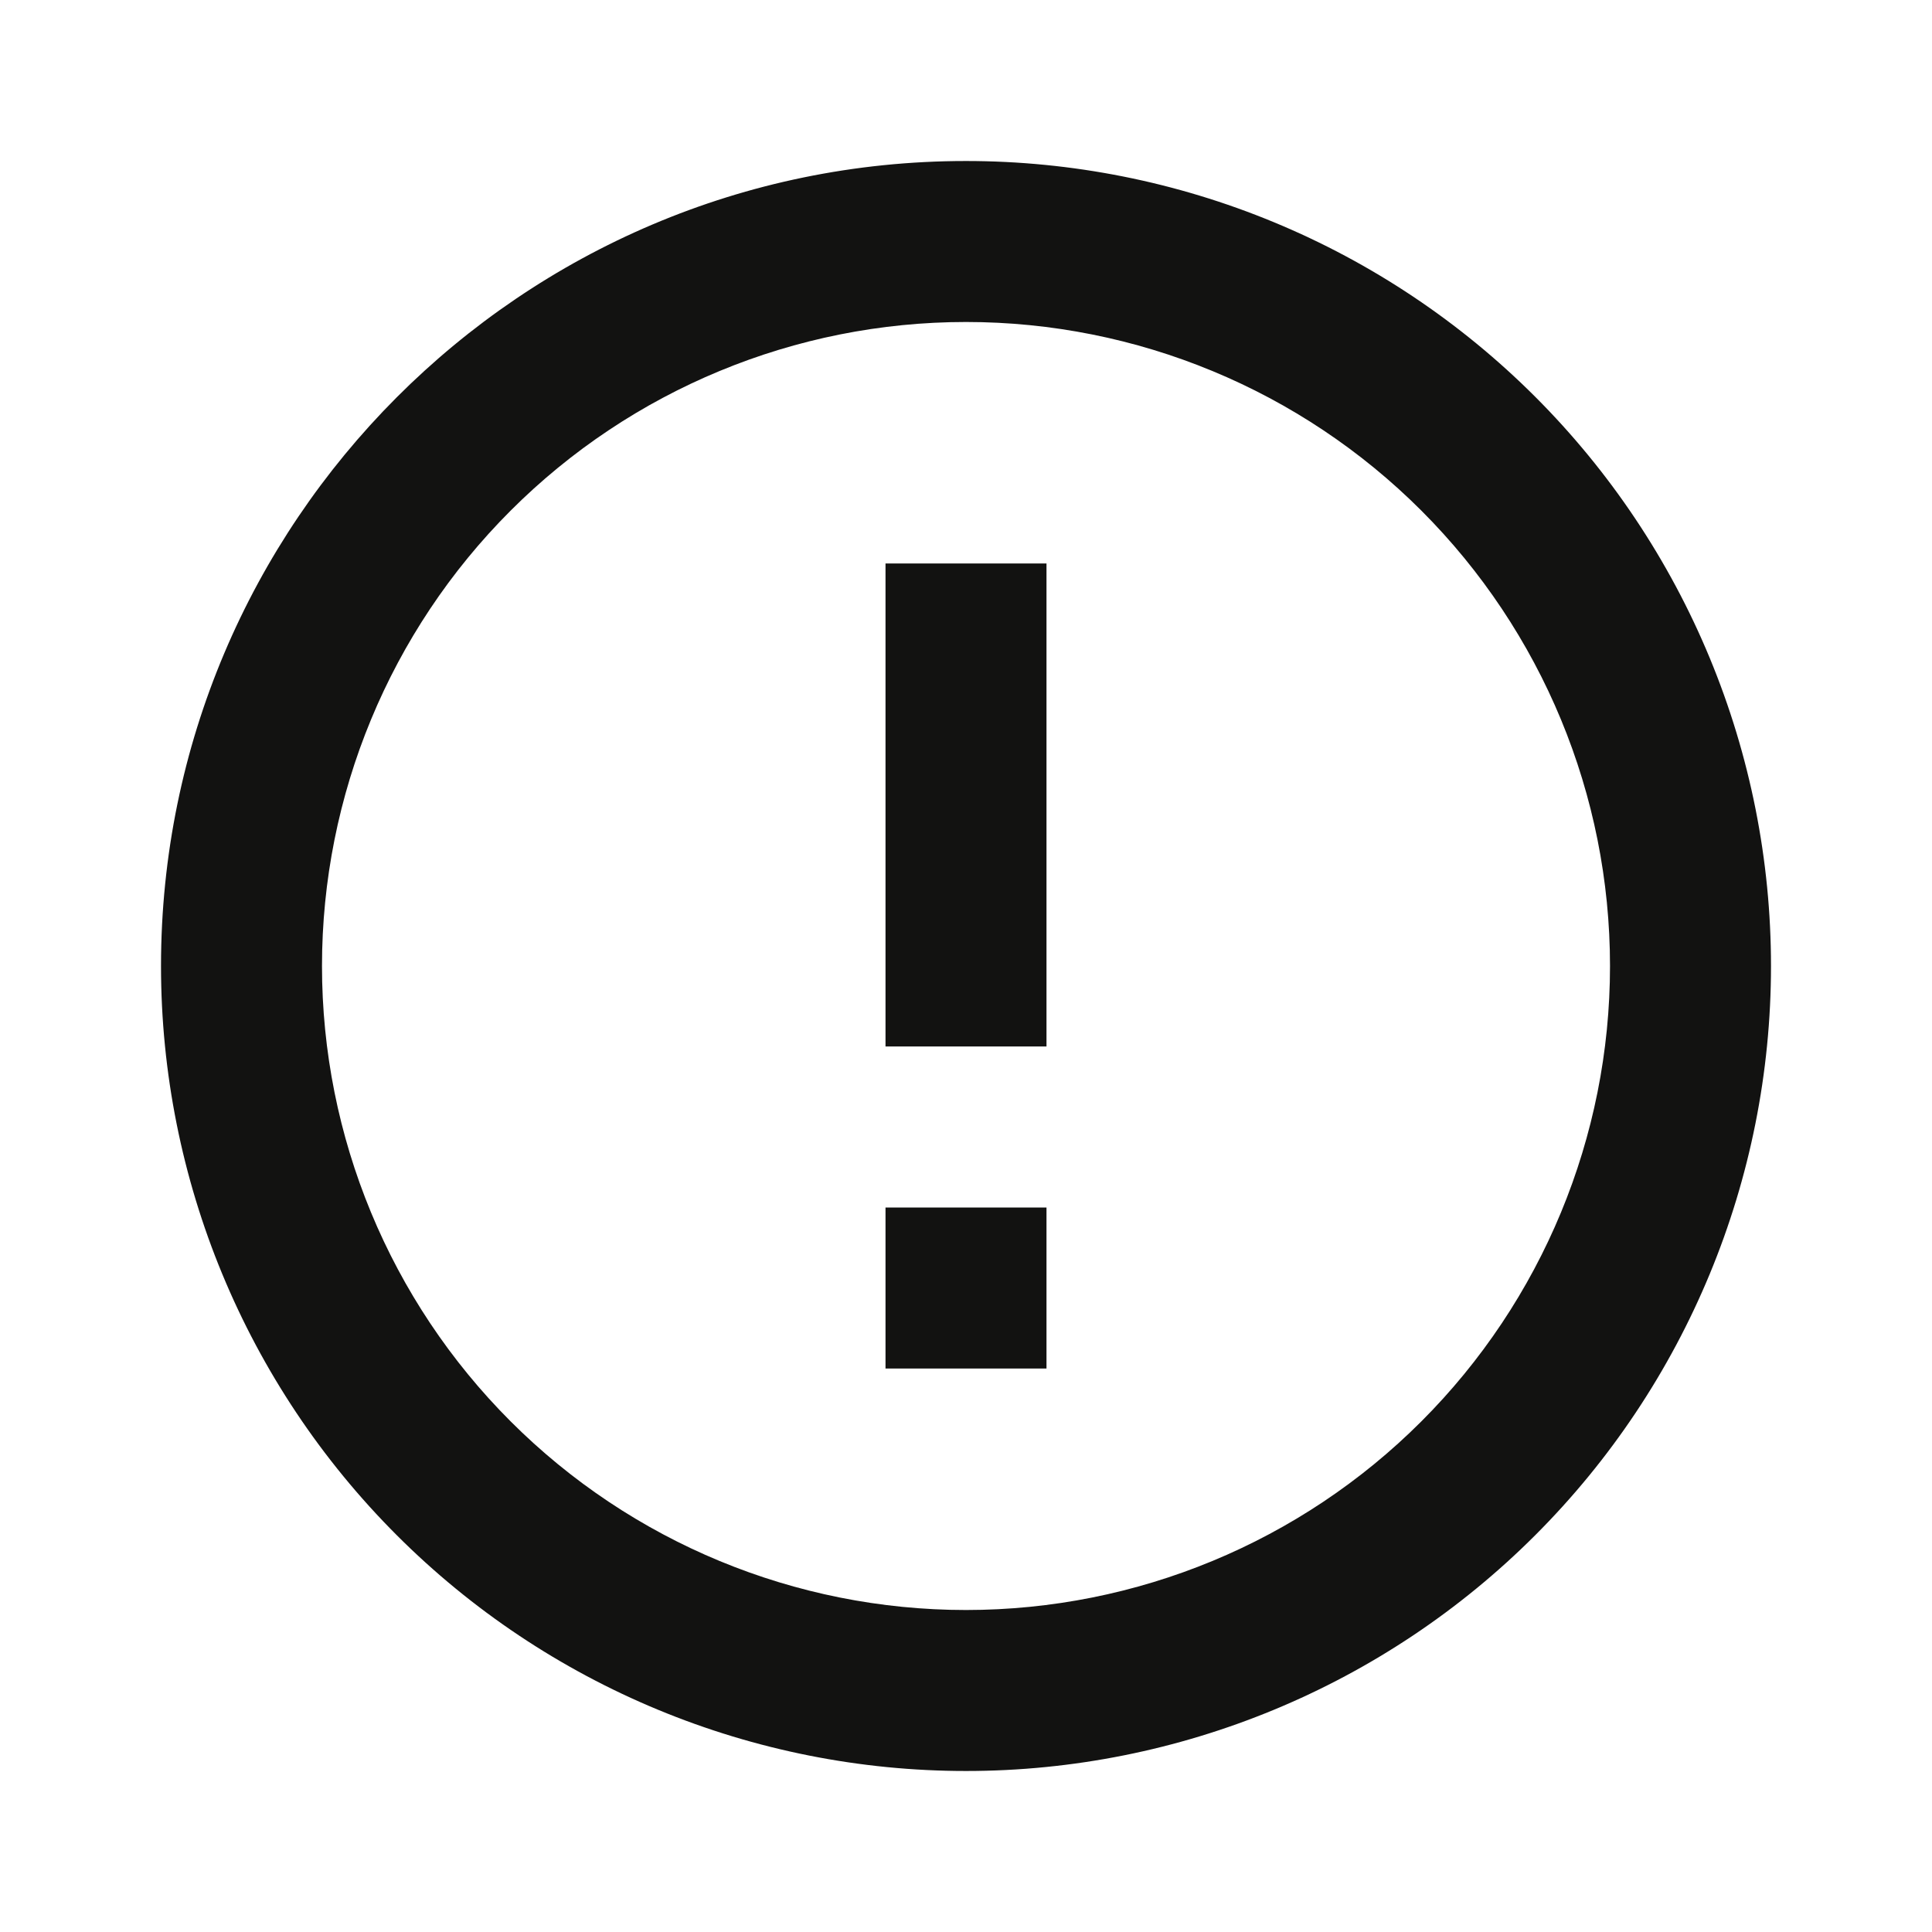
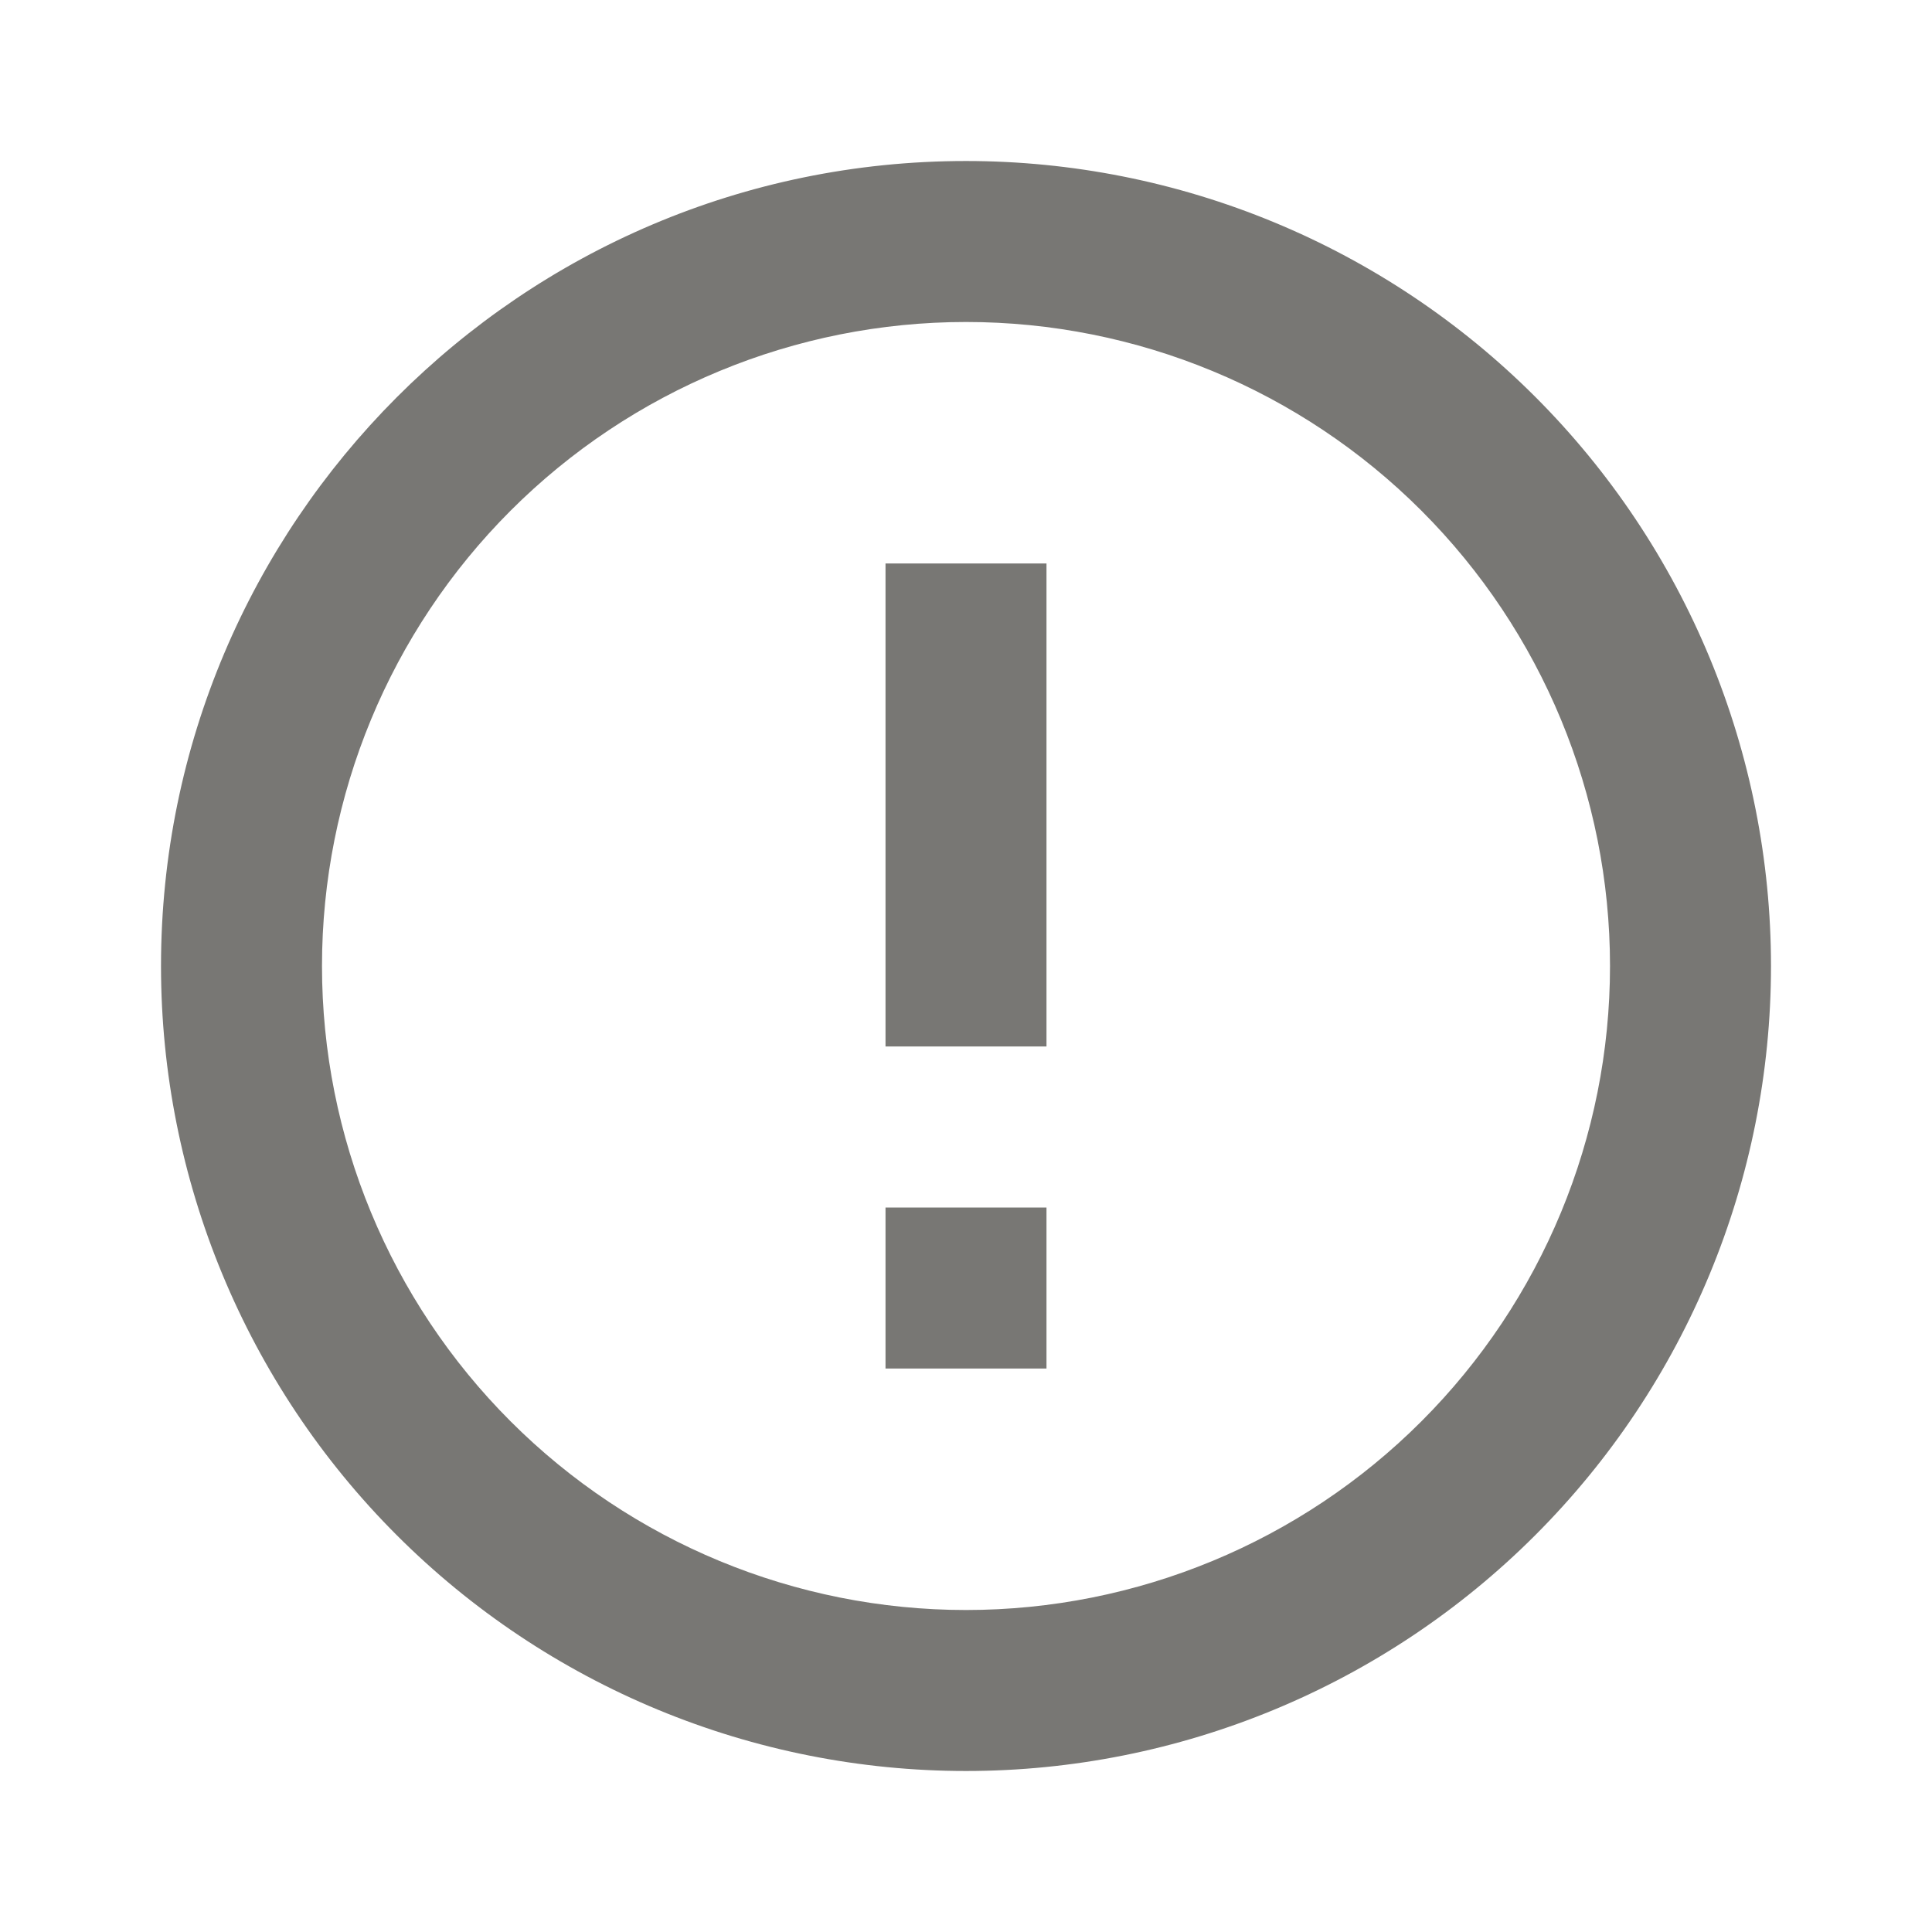
<svg xmlns="http://www.w3.org/2000/svg" width="80" height="80" viewBox="0 0 80 80" fill="none">
-   <path d="M36.667 50H43.333V56.667H36.667V50ZM36.667 23.333H43.333V43.333H36.667V23.333ZM40 6.667C21.567 6.667 6.667 21.667 6.667 40C6.667 48.841 10.178 57.319 16.43 63.57C19.525 66.666 23.2 69.121 27.244 70.796C31.288 72.471 35.623 73.333 40 73.333C48.84 73.333 57.319 69.822 63.57 63.57C69.821 57.319 73.333 48.841 73.333 40C73.333 35.623 72.471 31.288 70.796 27.244C69.121 23.2 66.665 19.525 63.57 16.43C60.475 13.335 56.8 10.879 52.756 9.204C48.712 7.529 44.377 6.667 40 6.667ZM40 66.667C32.928 66.667 26.145 63.857 21.144 58.856C16.143 53.855 13.333 47.072 13.333 40C13.333 32.928 16.143 26.145 21.144 21.144C26.145 16.143 32.928 13.333 40 13.333C47.072 13.333 53.855 16.143 58.856 21.144C63.857 26.145 66.667 32.928 66.667 40C66.667 47.072 63.857 53.855 58.856 58.856C53.855 63.857 47.072 66.667 40 66.667Z" fill="#121211" />
+   <path d="M36.667 50H43.333V56.667H36.667V50ZM36.667 23.333H43.333V43.333H36.667V23.333ZM40 6.667C21.567 6.667 6.667 21.667 6.667 40C6.667 48.841 10.178 57.319 16.43 63.57C19.525 66.666 23.2 69.121 27.244 70.796C31.288 72.471 35.623 73.333 40 73.333C48.84 73.333 57.319 69.822 63.57 63.57C69.821 57.319 73.333 48.841 73.333 40C73.333 35.623 72.471 31.288 70.796 27.244C69.121 23.2 66.665 19.525 63.57 16.43C60.475 13.335 56.8 10.879 52.756 9.204C48.712 7.529 44.377 6.667 40 6.667ZM40 66.667C32.928 66.667 26.145 63.857 21.144 58.856C16.143 53.855 13.333 47.072 13.333 40C13.333 32.928 16.143 26.145 21.144 21.144C26.145 16.143 32.928 13.333 40 13.333C47.072 13.333 53.855 16.143 58.856 21.144C63.857 26.145 66.667 32.928 66.667 40C66.667 47.072 63.857 53.855 58.856 58.856C53.855 63.857 47.072 66.667 40 66.667Z" fill="#787774" />
</svg>
